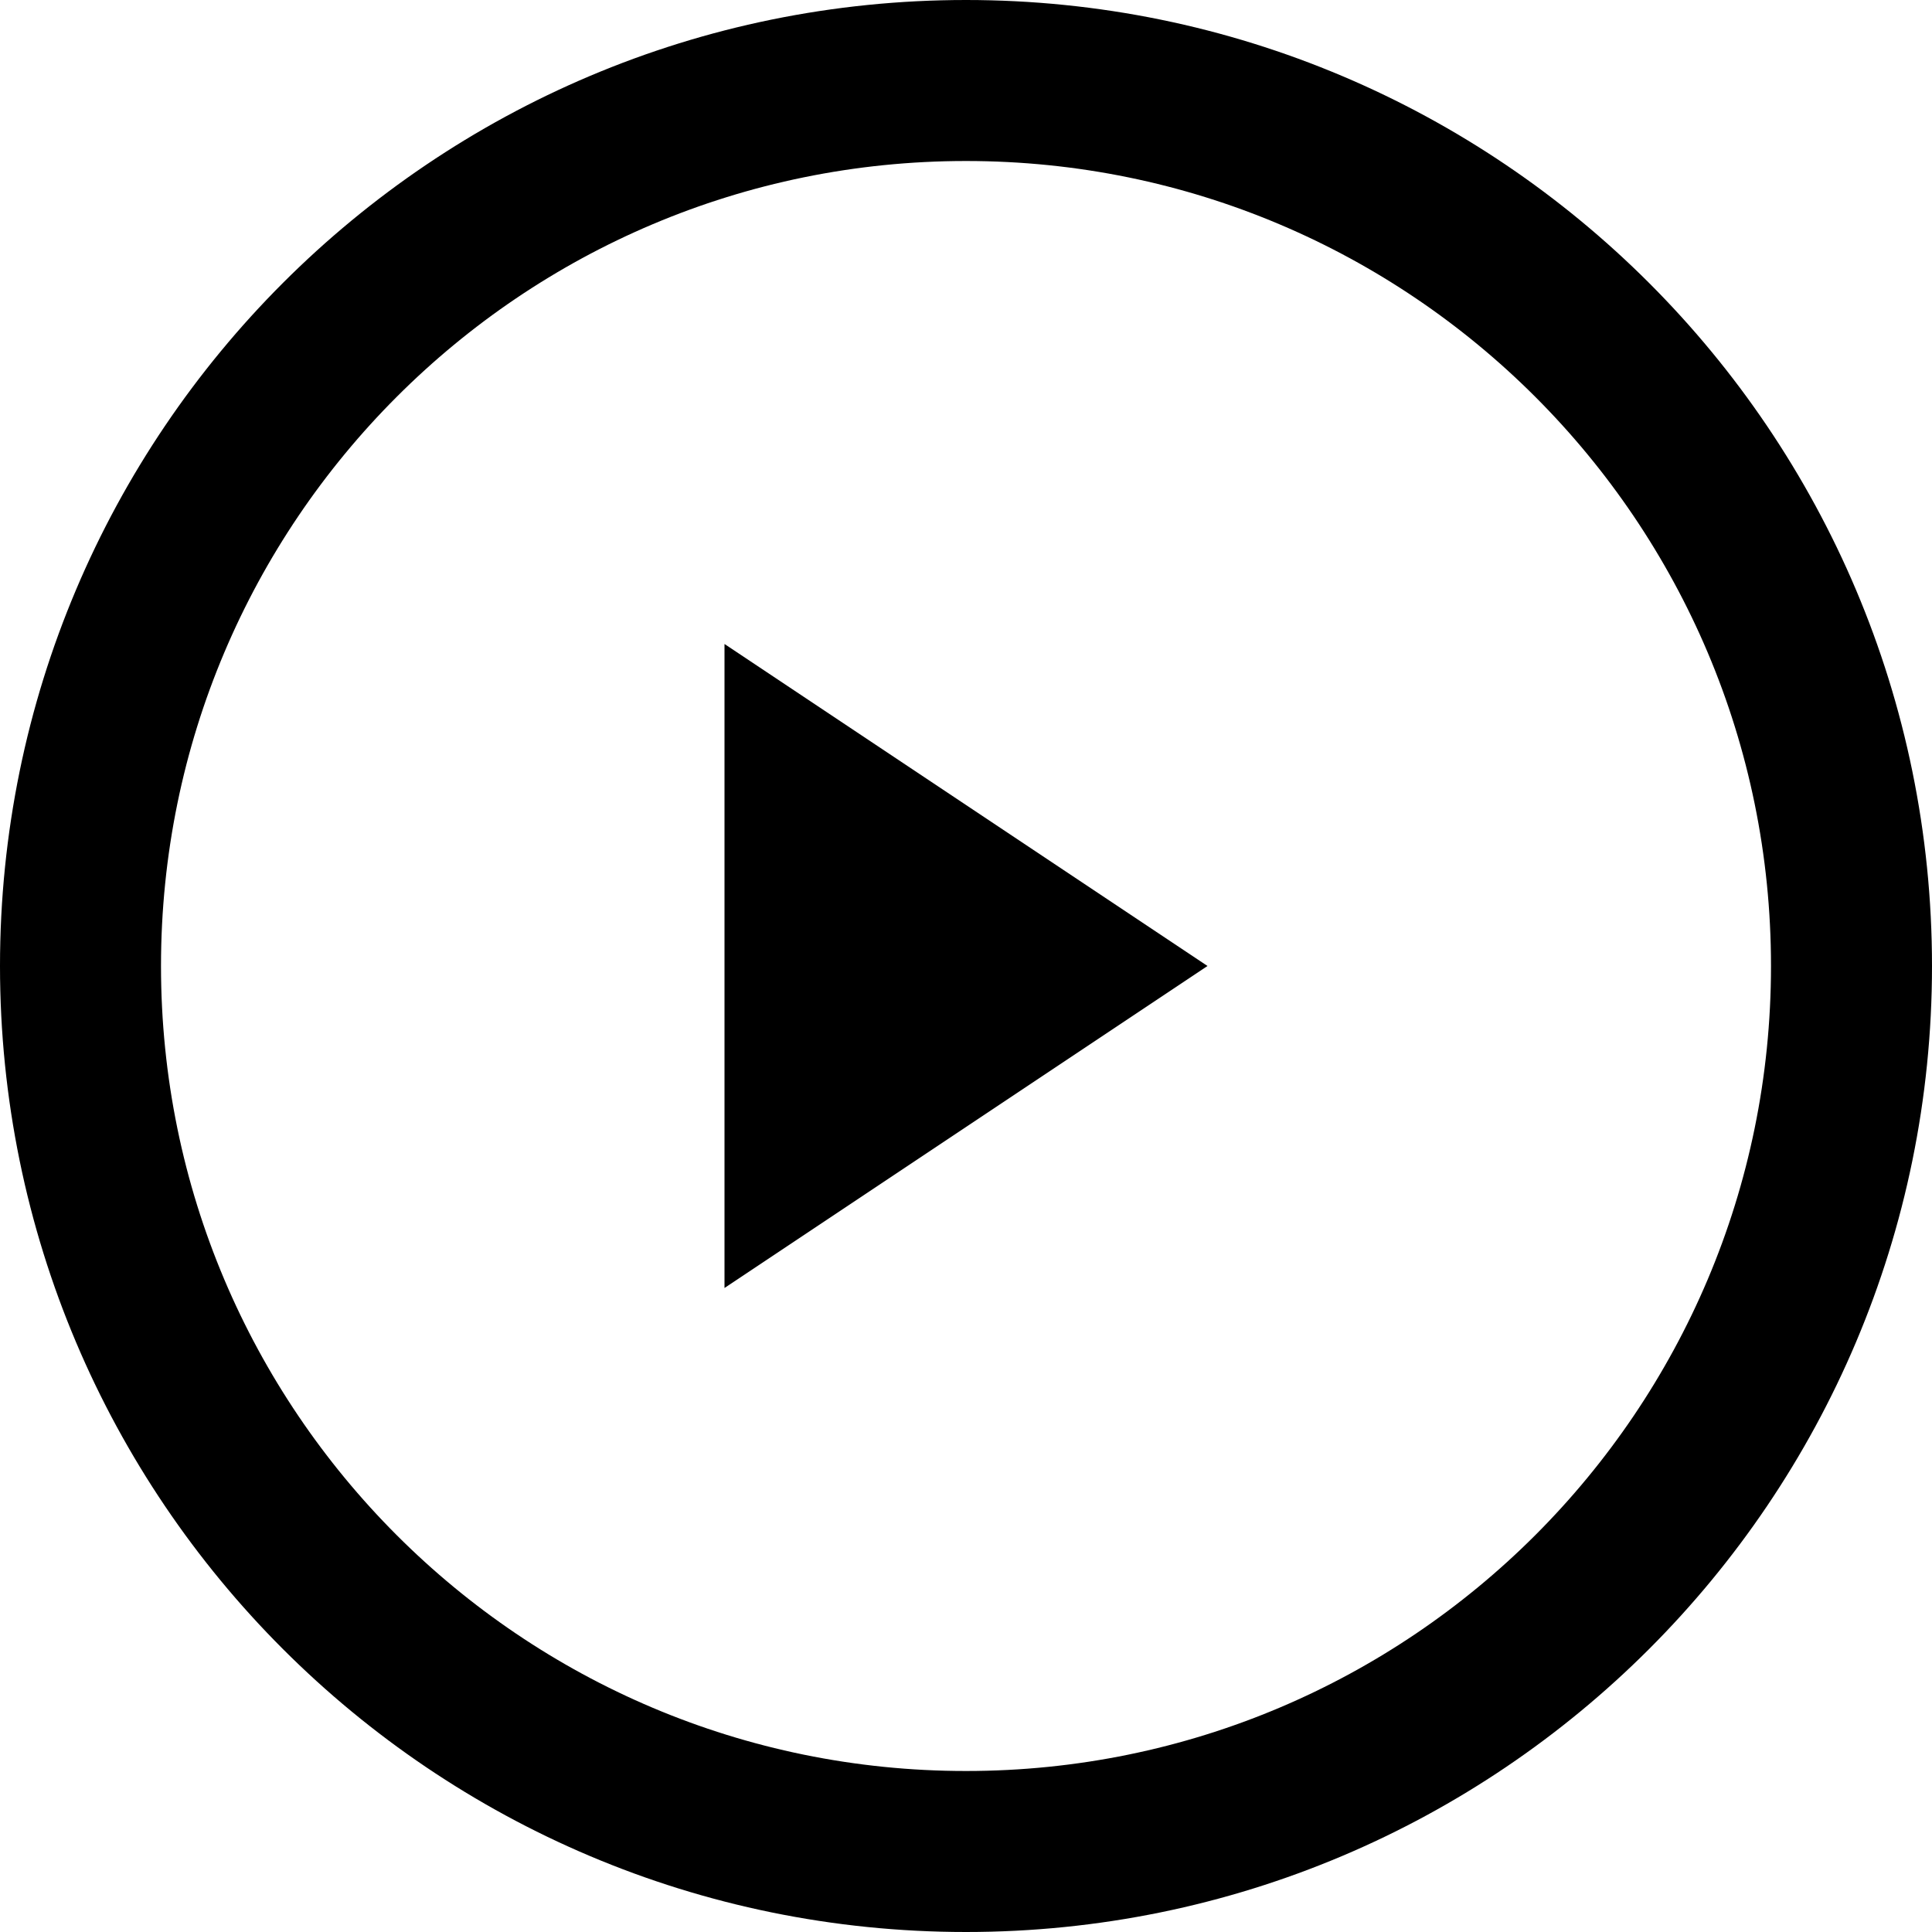
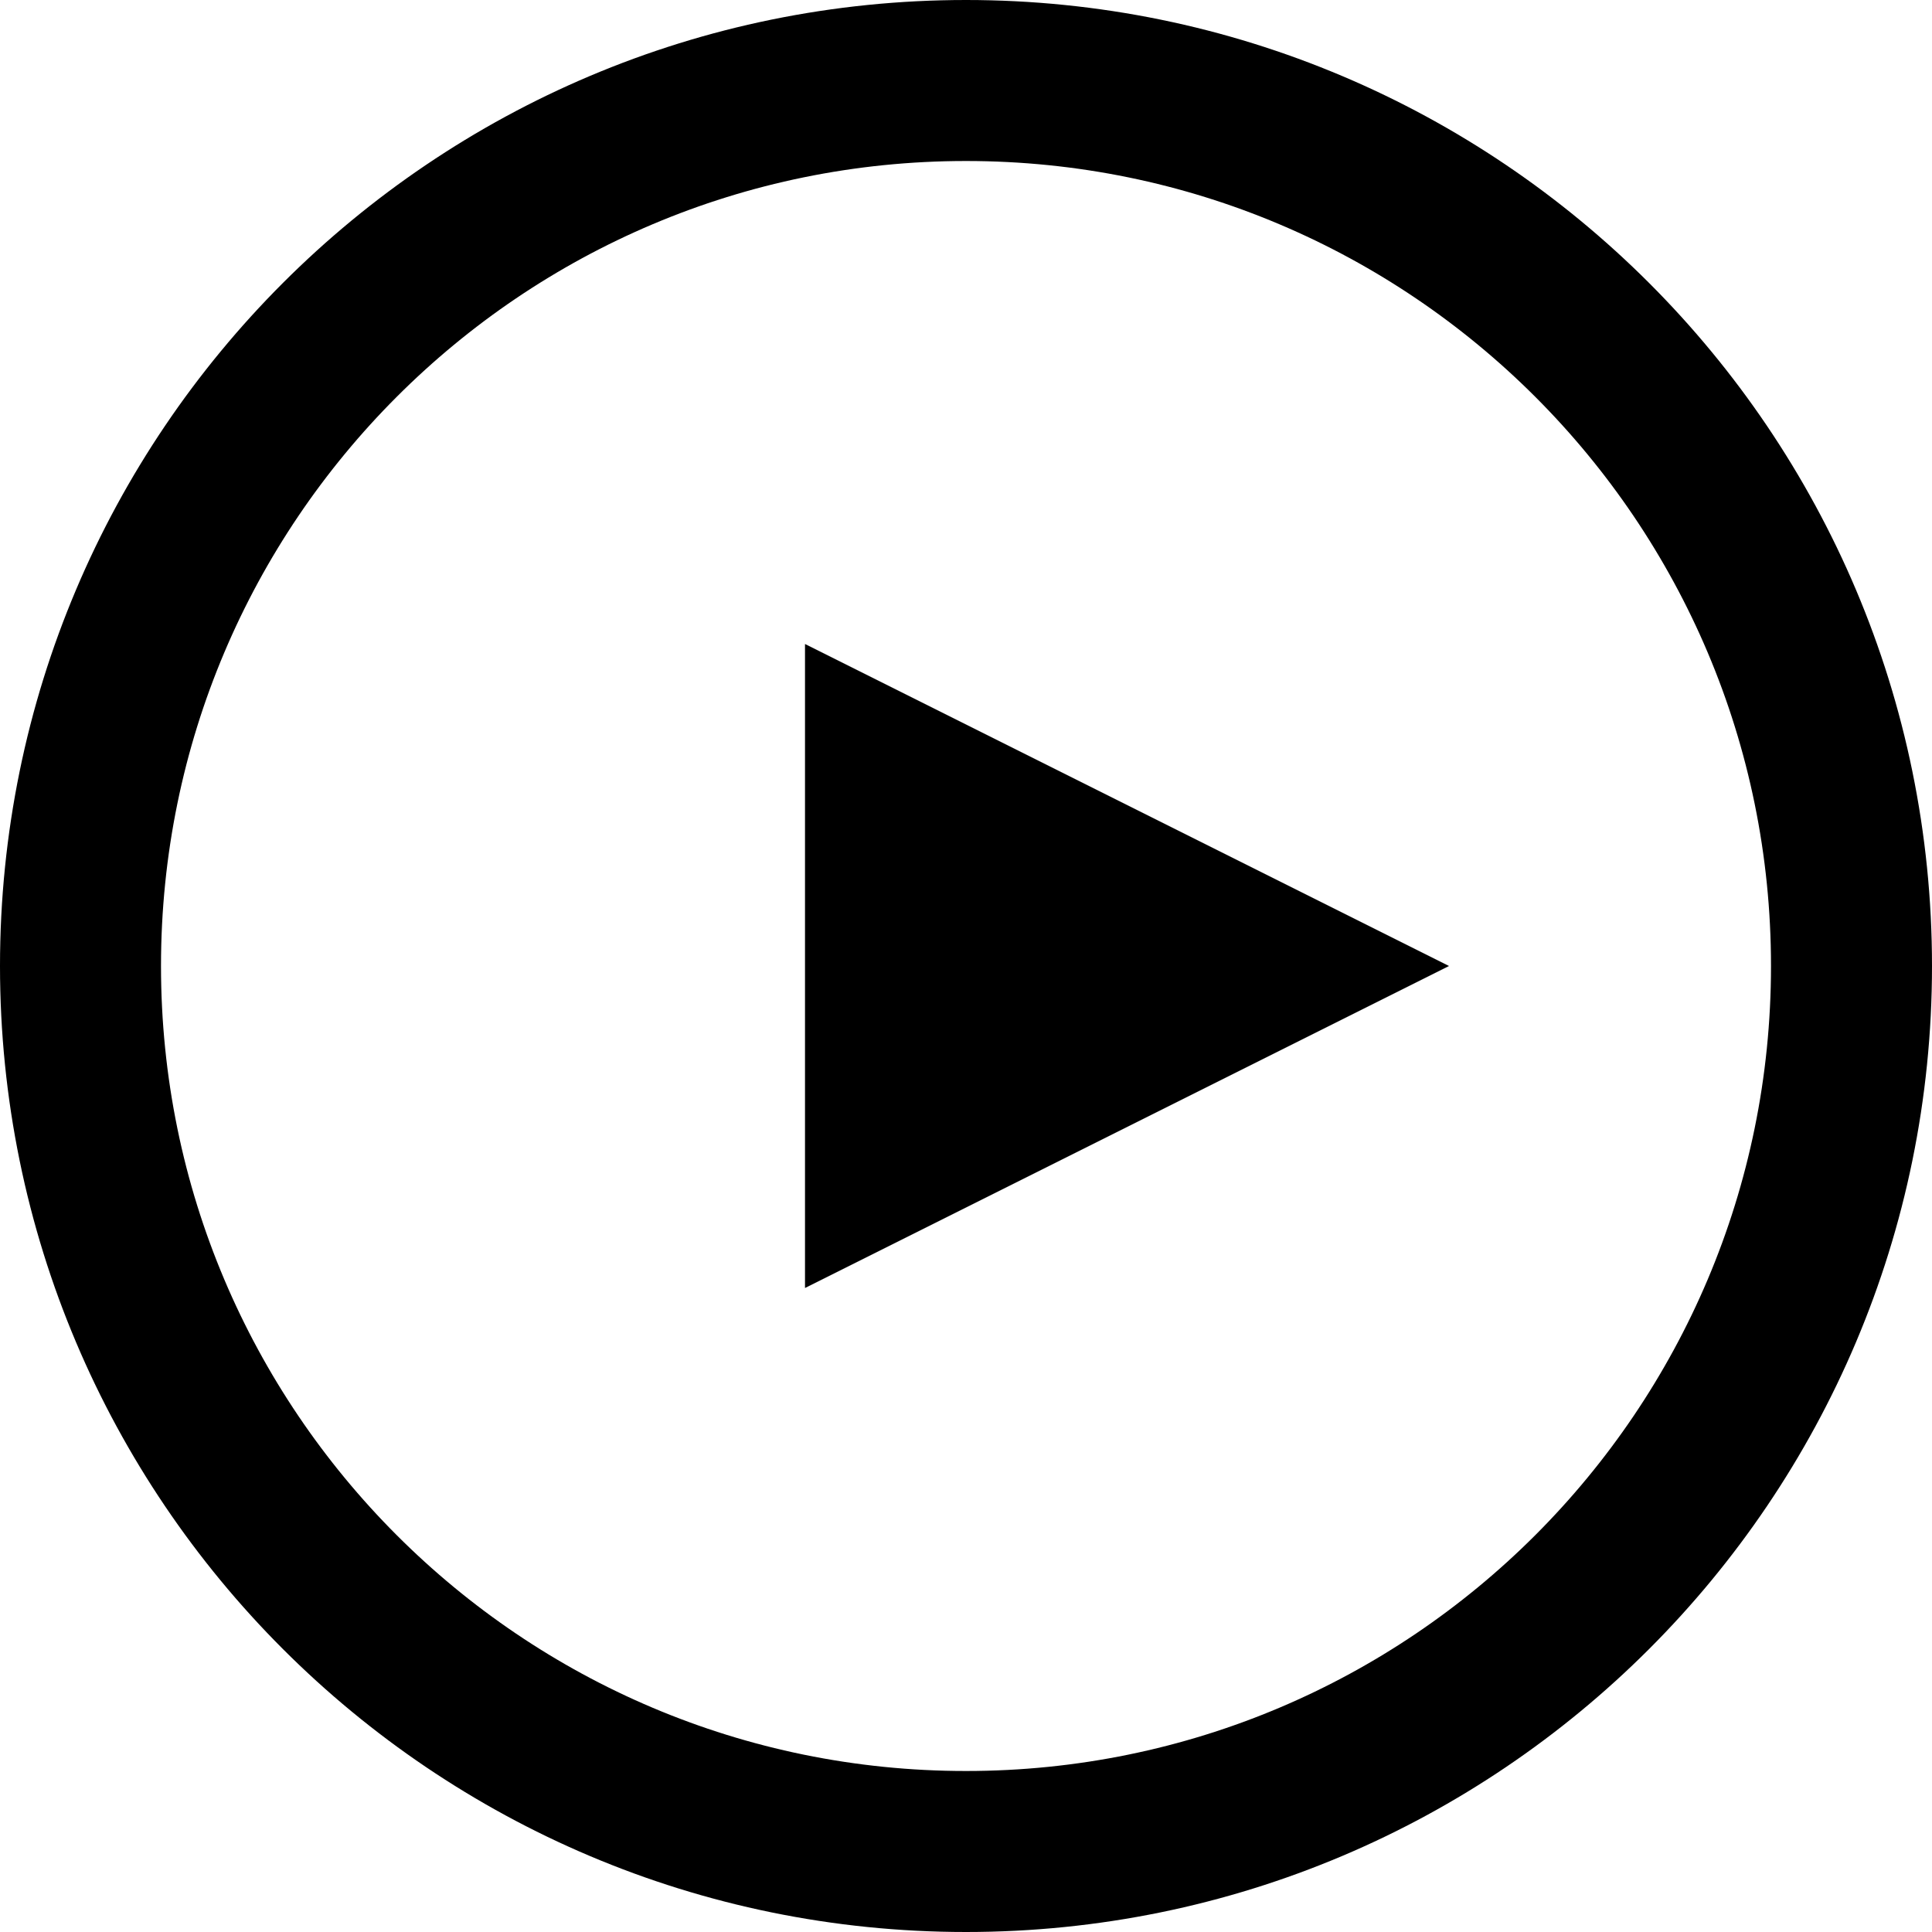
- <svg xmlns="http://www.w3.org/2000/svg" width="24" height="24" viewBox="0 0 24 24">
+ <svg xmlns="http://www.w3.org/2000/svg" width="32" height="32" viewBox="0 0 24 24">
  <circle cx="12" cy="12" r="11" fill="none" stroke="currentColor" stroke-width="2" />
-   <path d="M9 8l6 4-6 4V8z" fill="currentColor" />
+   <polygon points="10,8 18,12 10,16" fill="currentColor" />
</svg>
